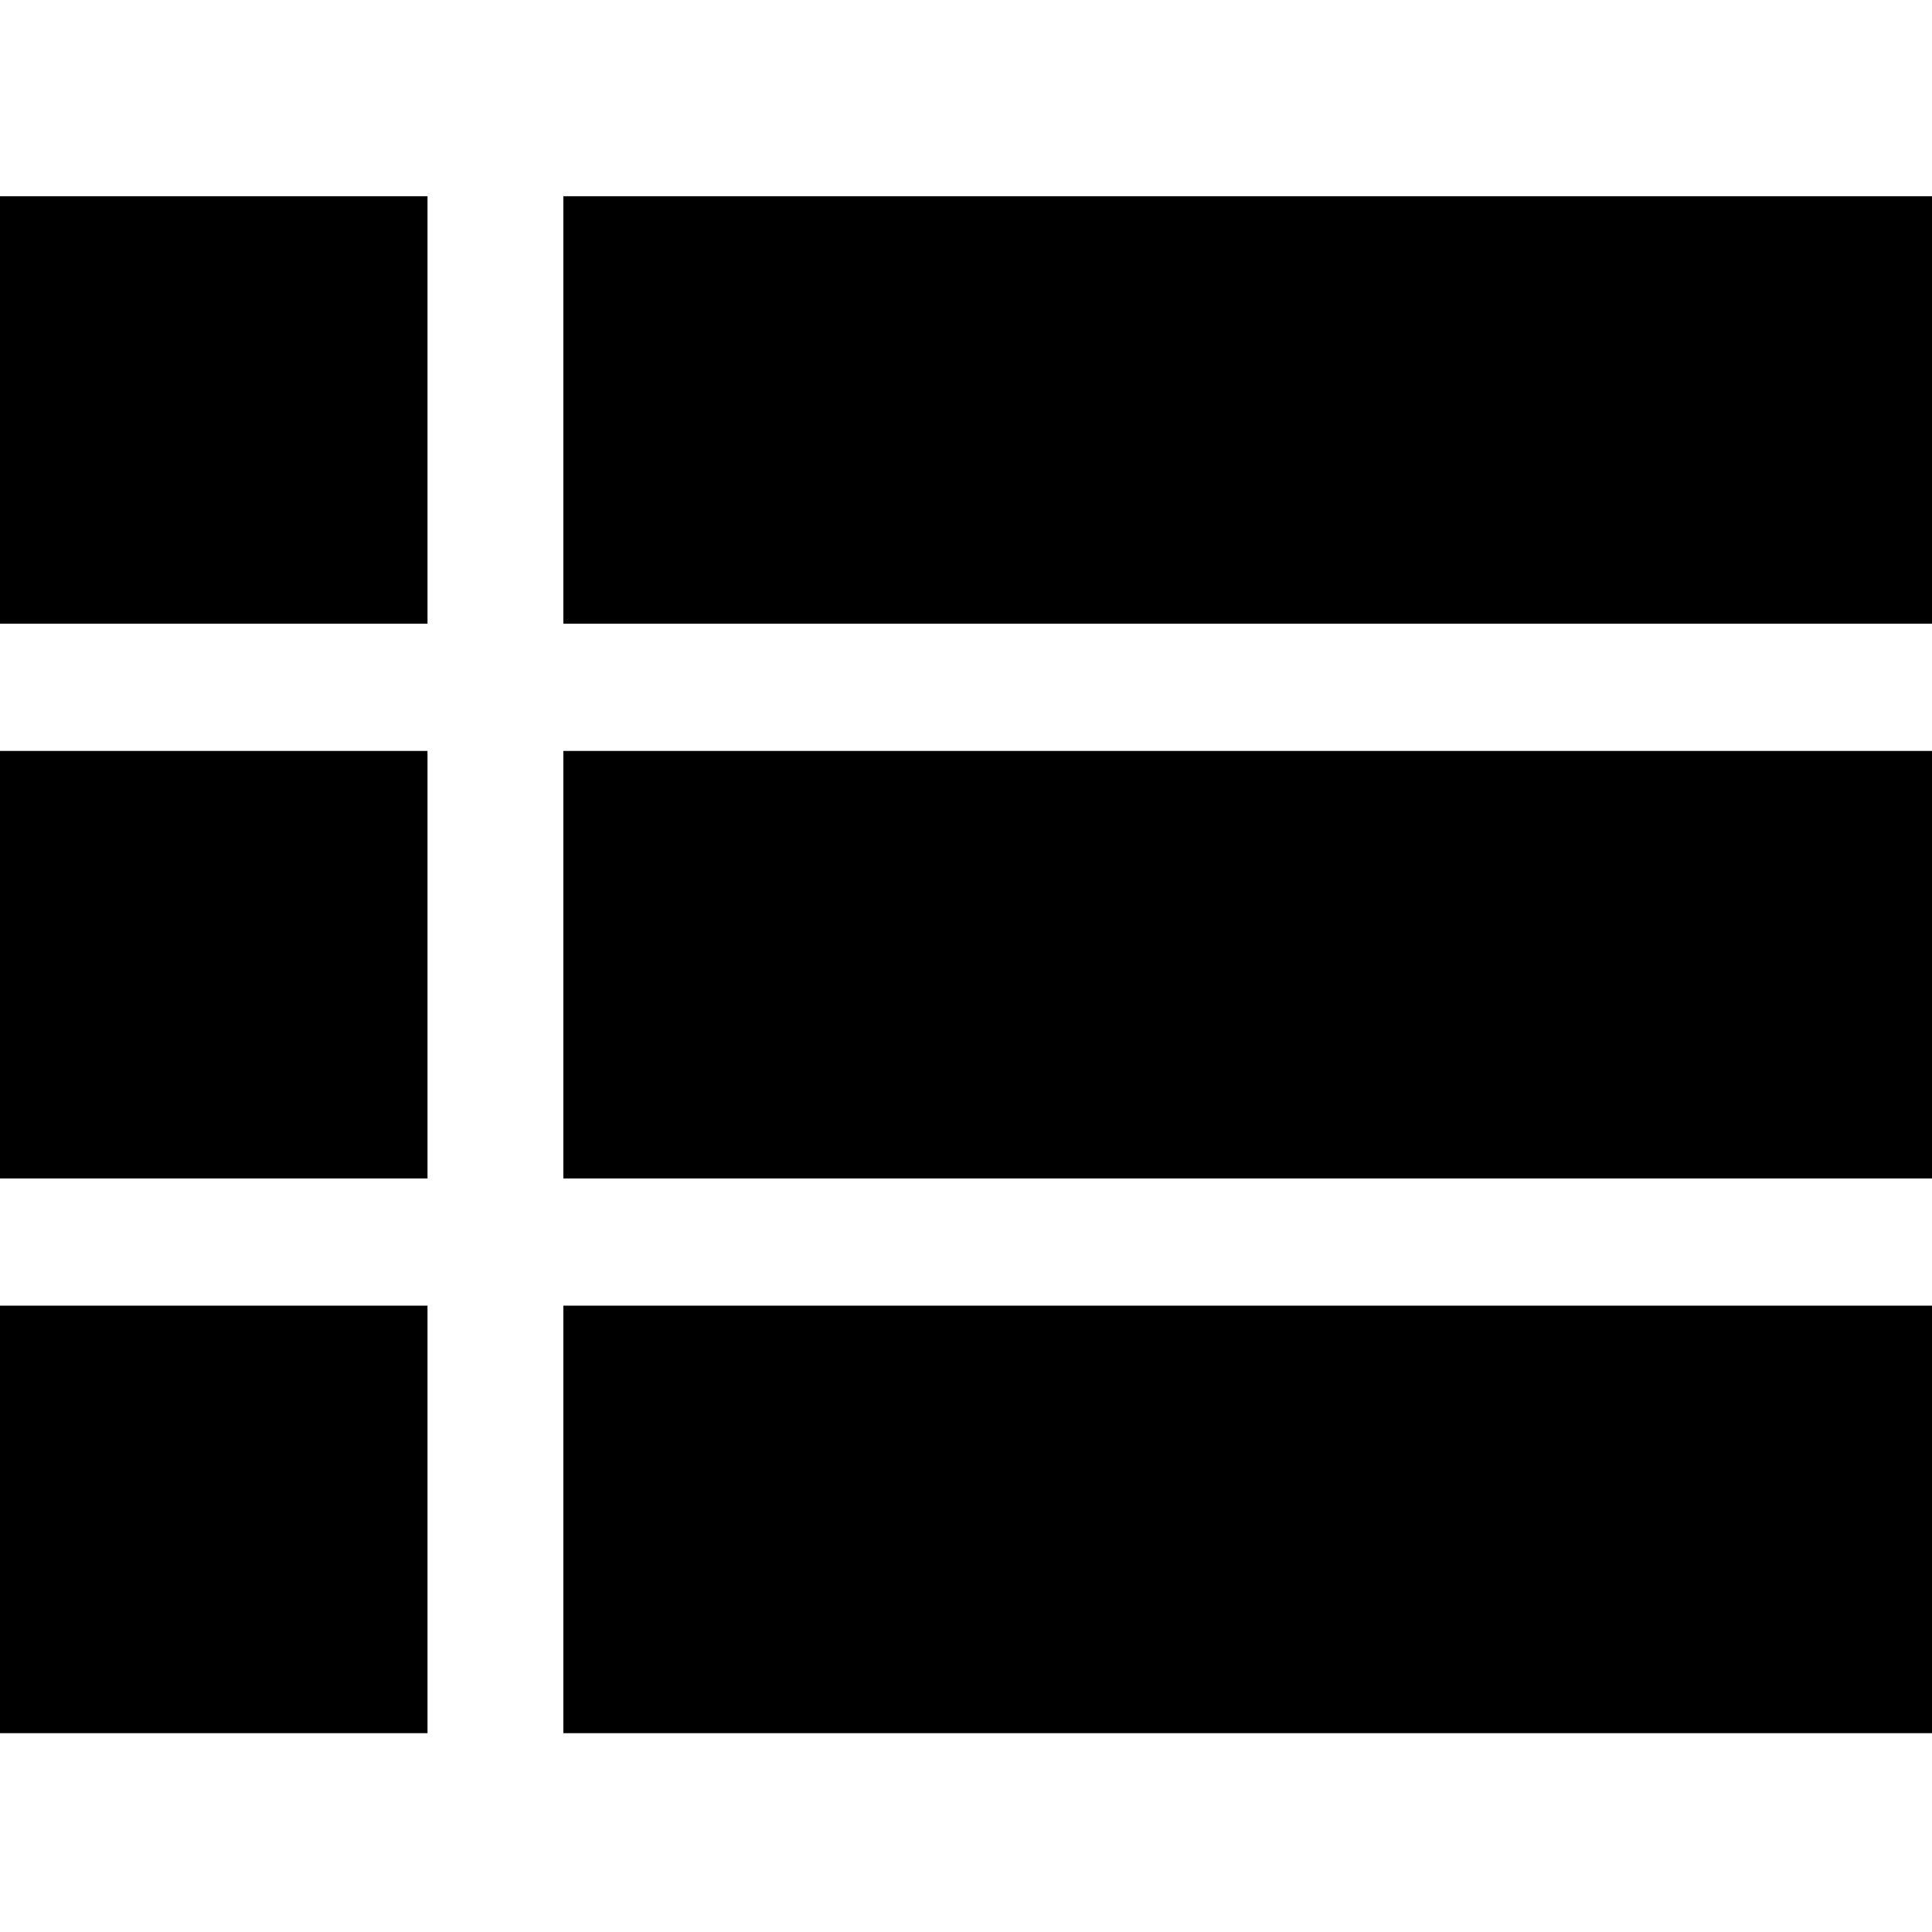
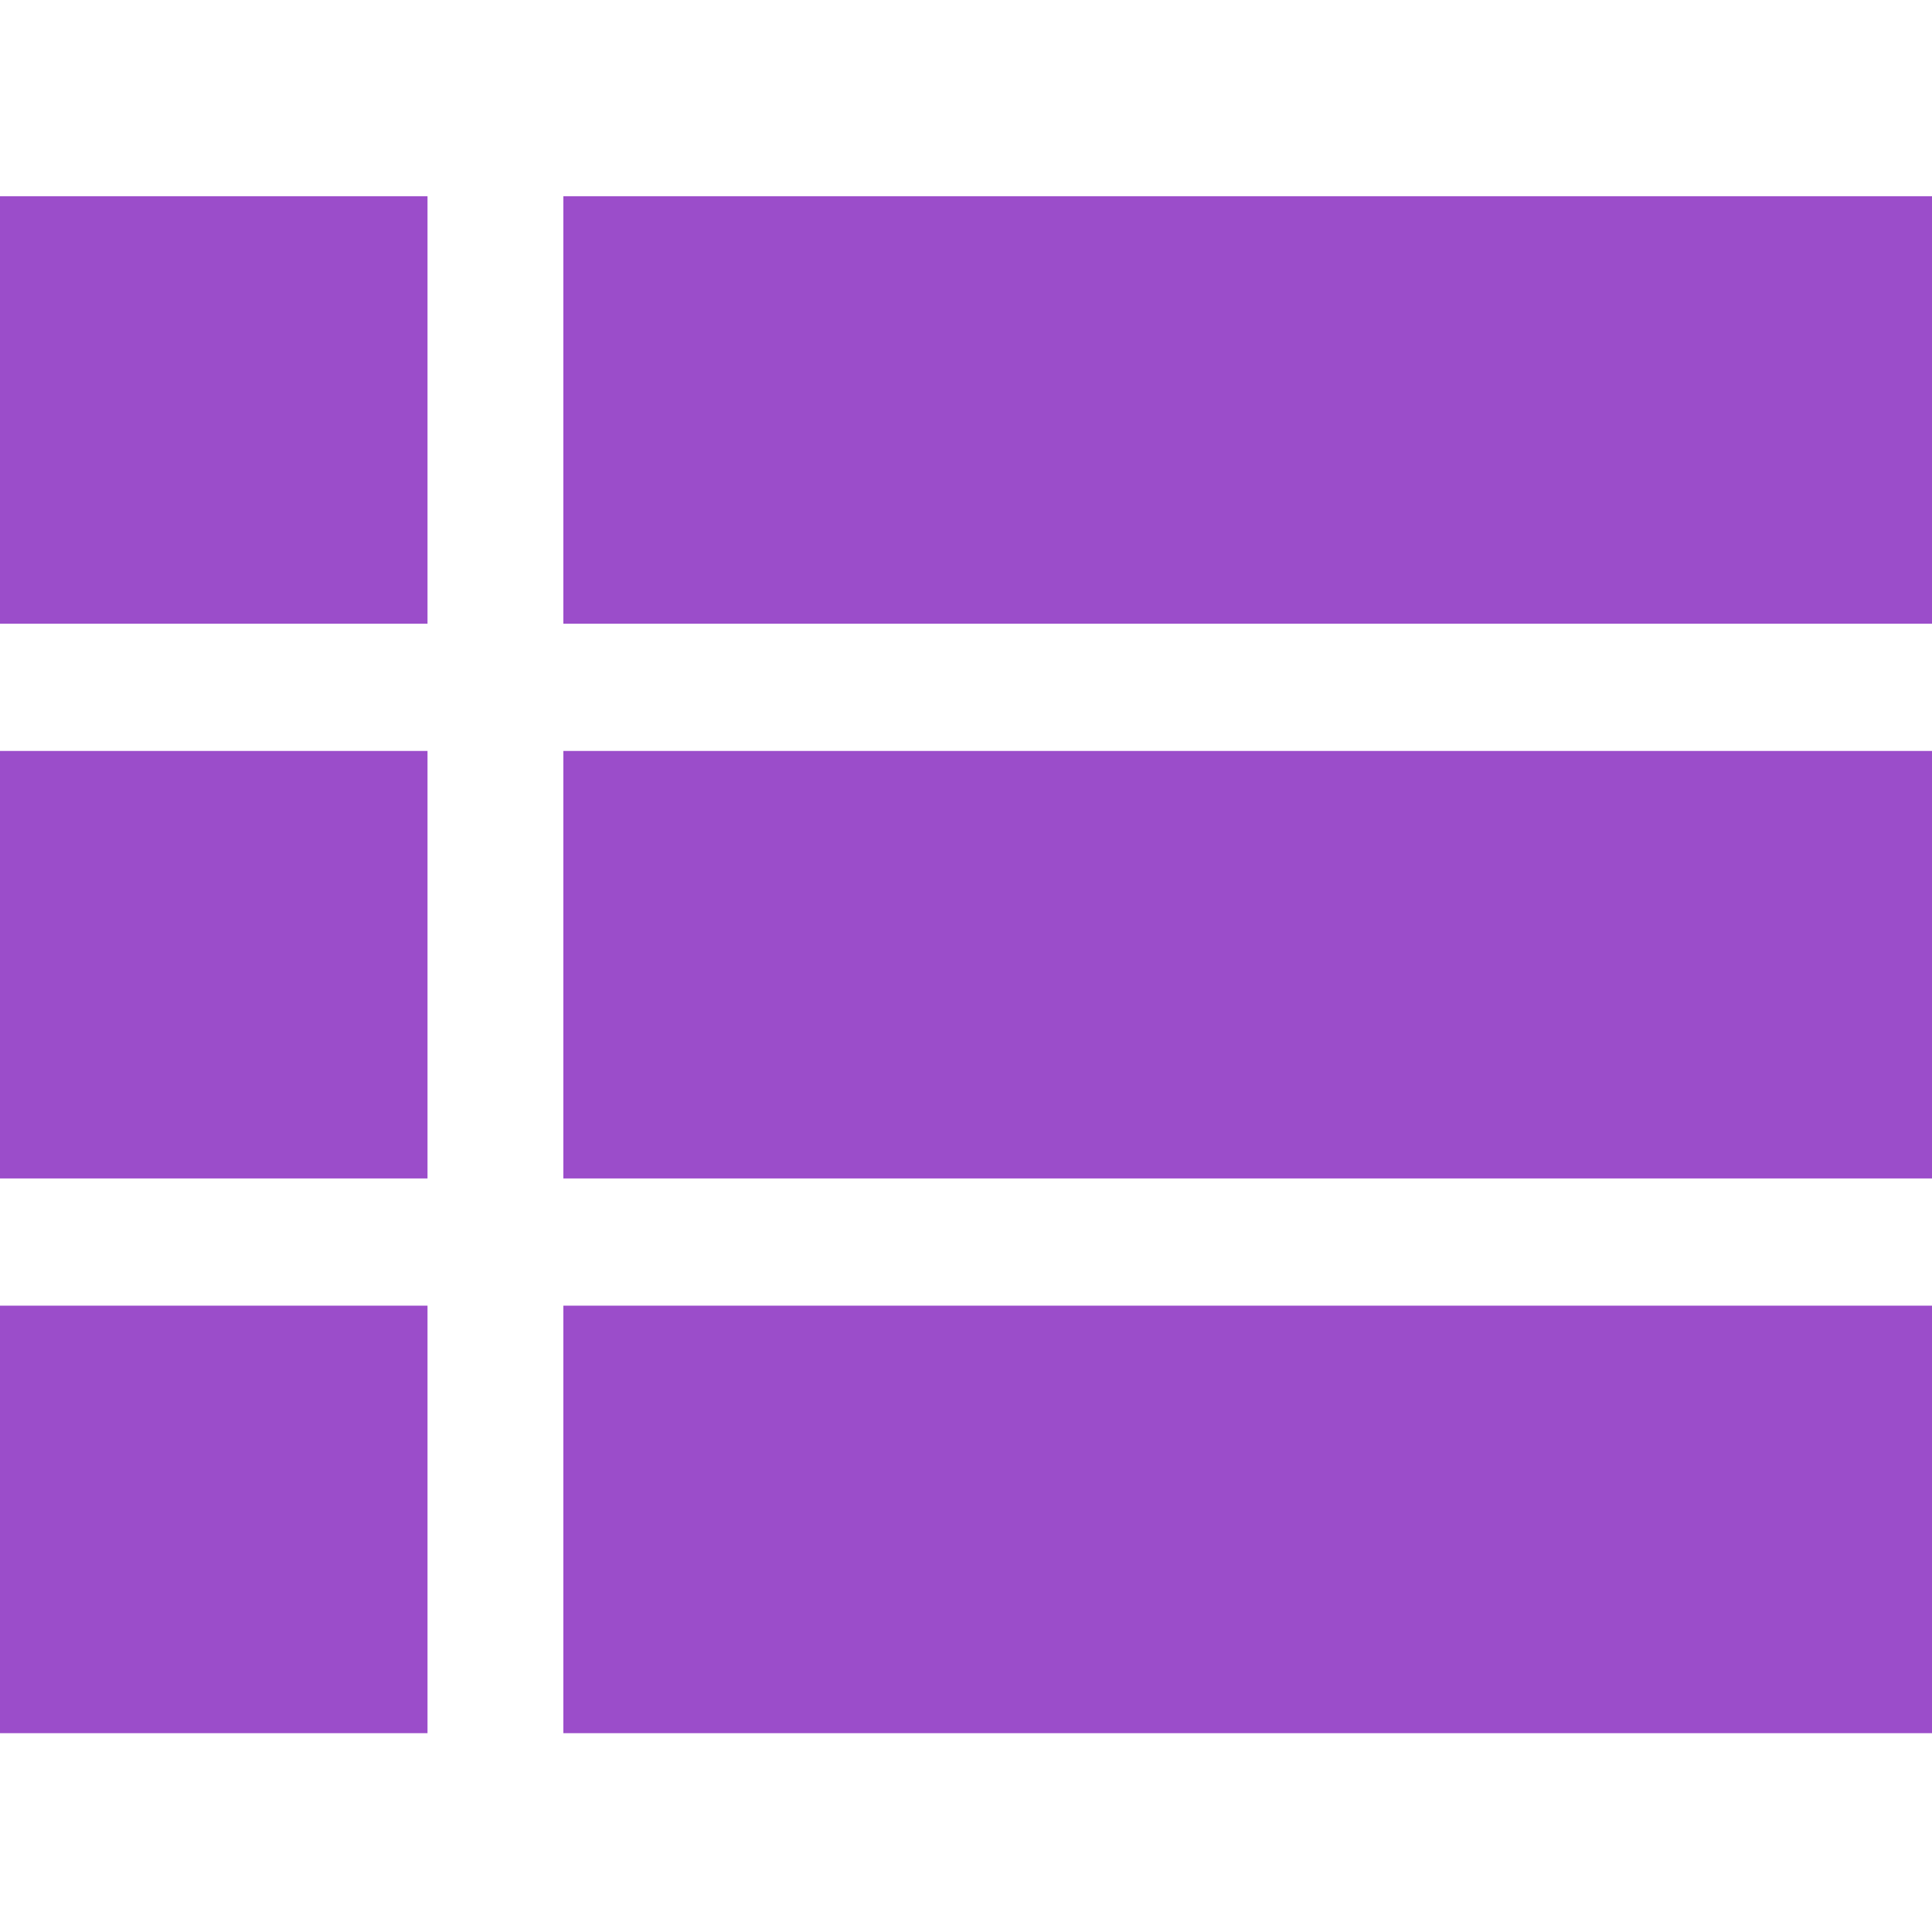
- <svg xmlns="http://www.w3.org/2000/svg" height="512pt" viewBox="0 -52 512 512" width="512pt">
+ <svg xmlns="http://www.w3.org/2000/svg" height="512pt" viewBox="0 -52 512 512" width="512pt" fill="#9B4DCA">
  <path d="m0 0h113.293v113.293h-113.293zm0 0" />
  <path d="m149.297 0h362.703v113.293h-362.703zm0 0" />
  <path d="m0 147.008h113.293v113.293h-113.293zm0 0" />
  <path d="m149.297 147.008h362.703v113.293h-362.703zm0 0" />
  <path d="m0 294.012h113.293v113.297h-113.293zm0 0" />
  <path d="m149.297 294.012h362.703v113.297h-362.703zm0 0" />
</svg>
